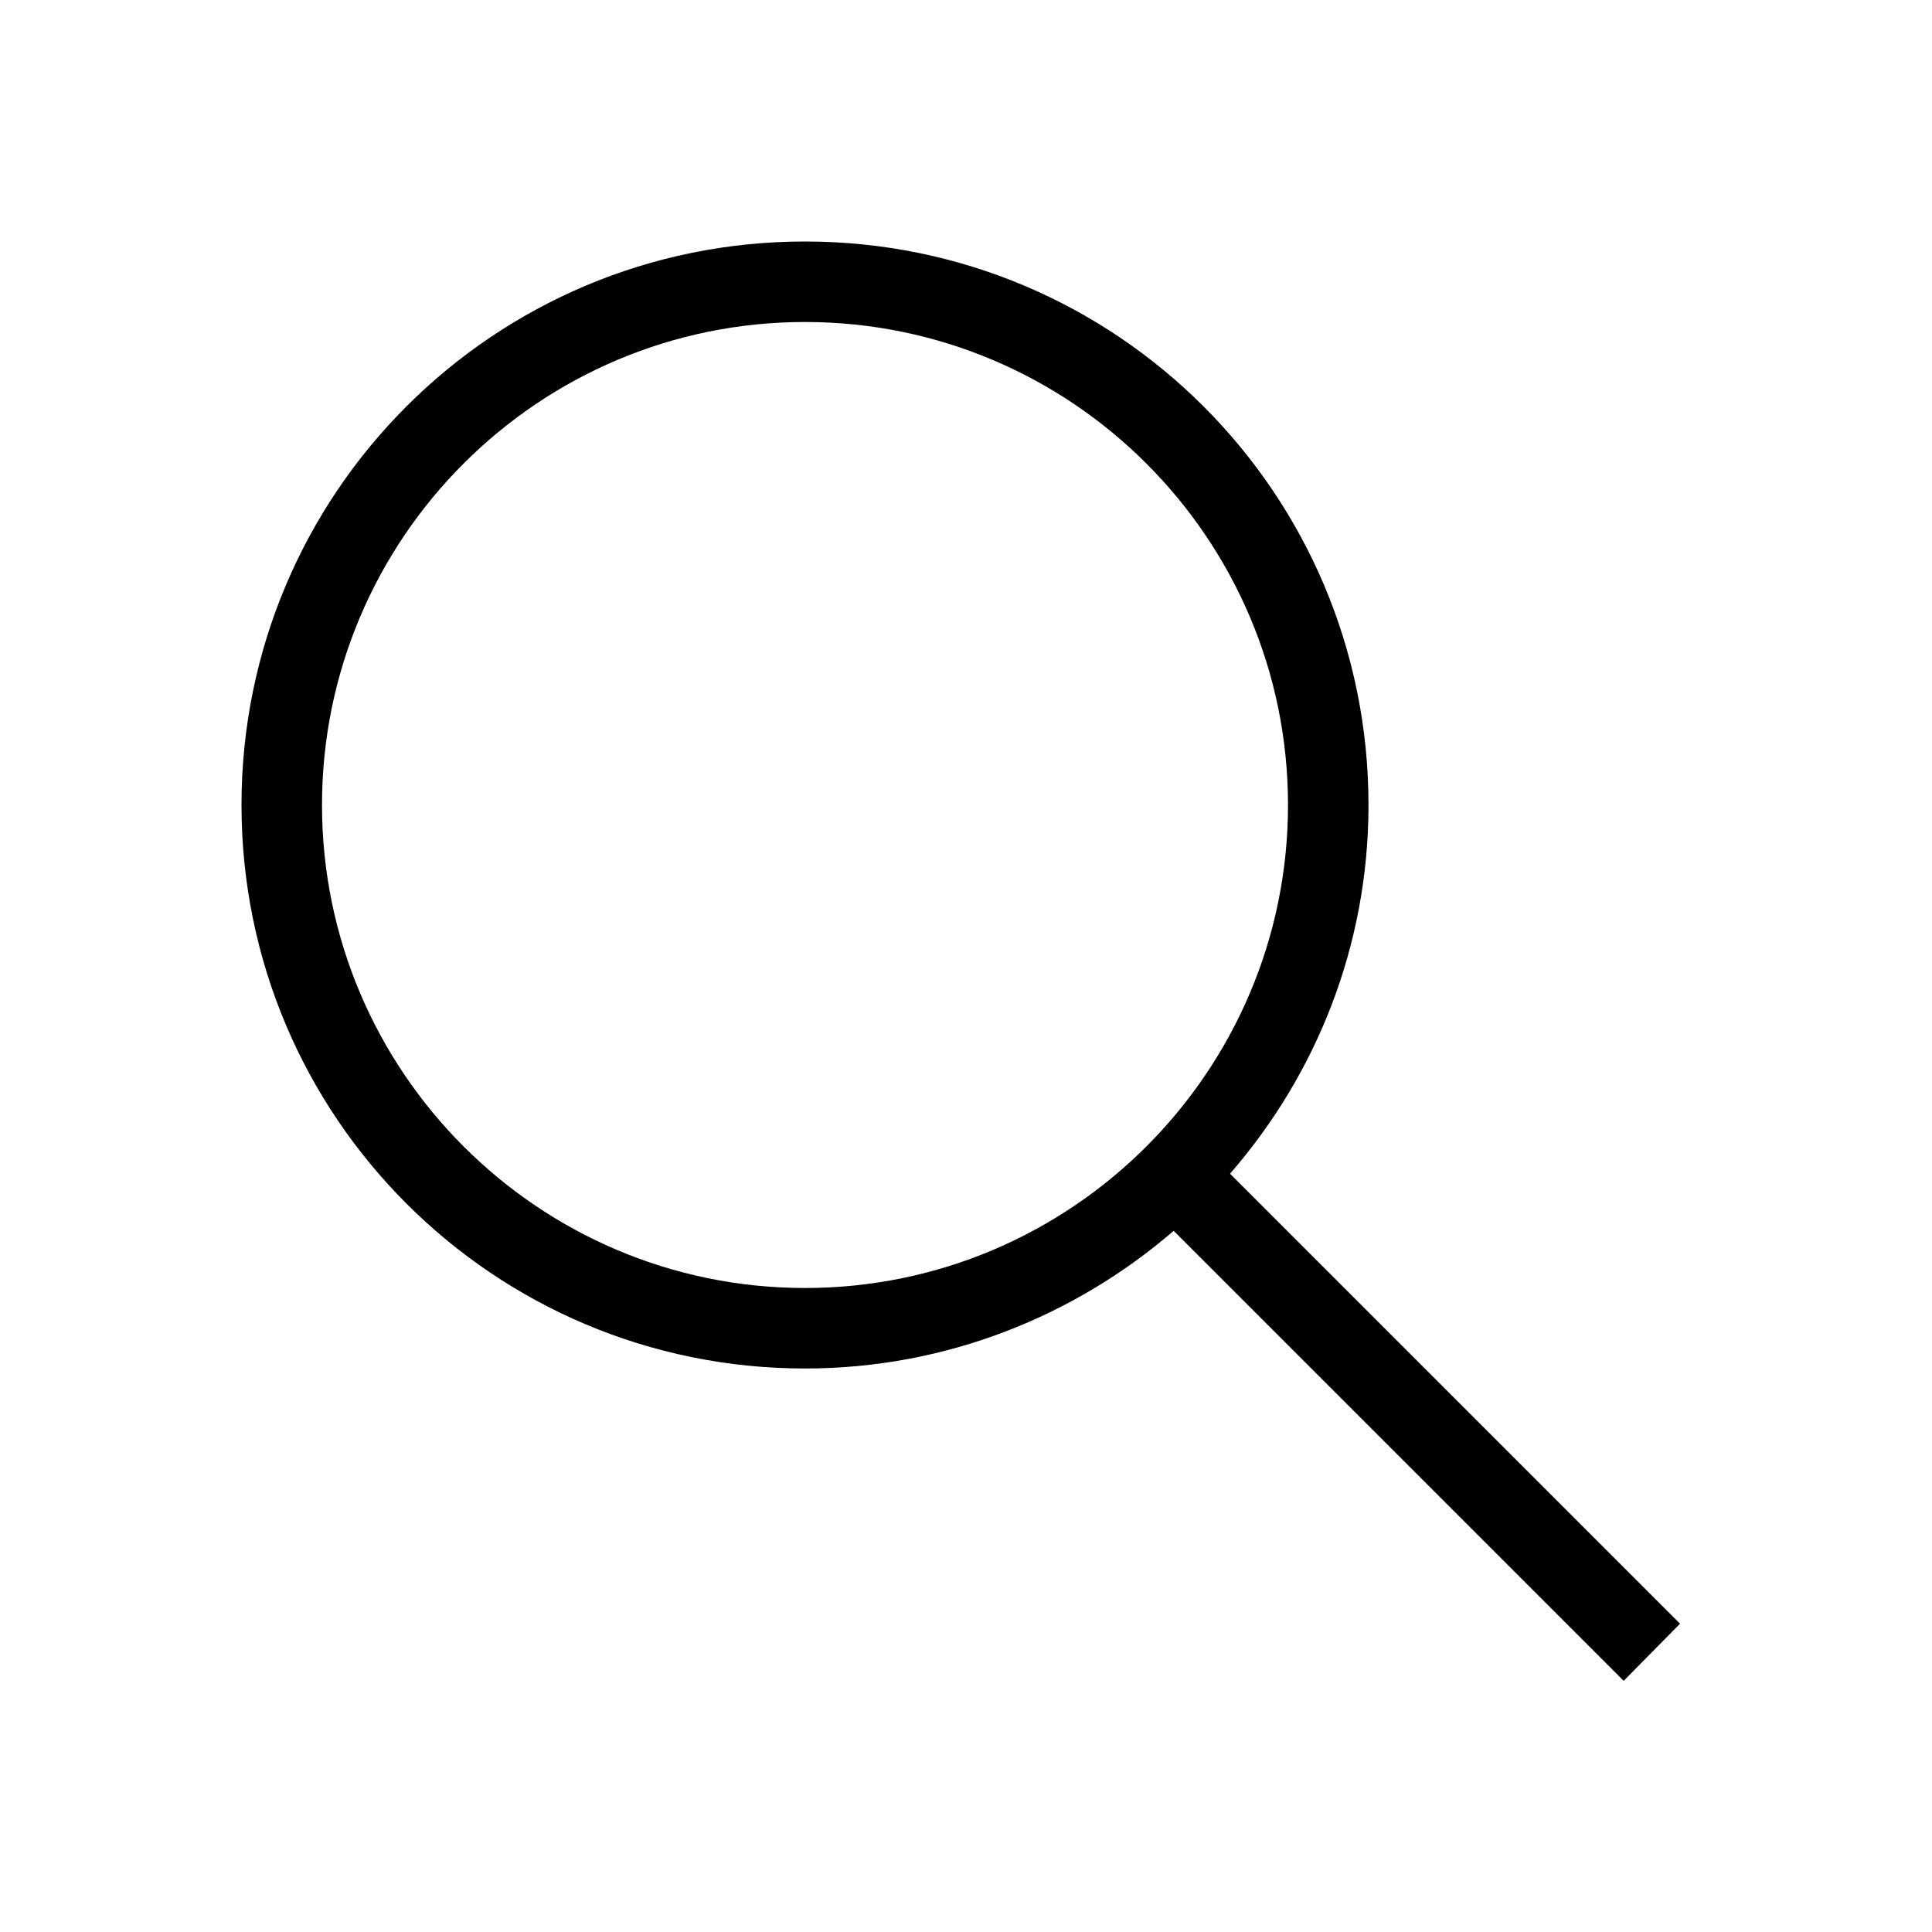
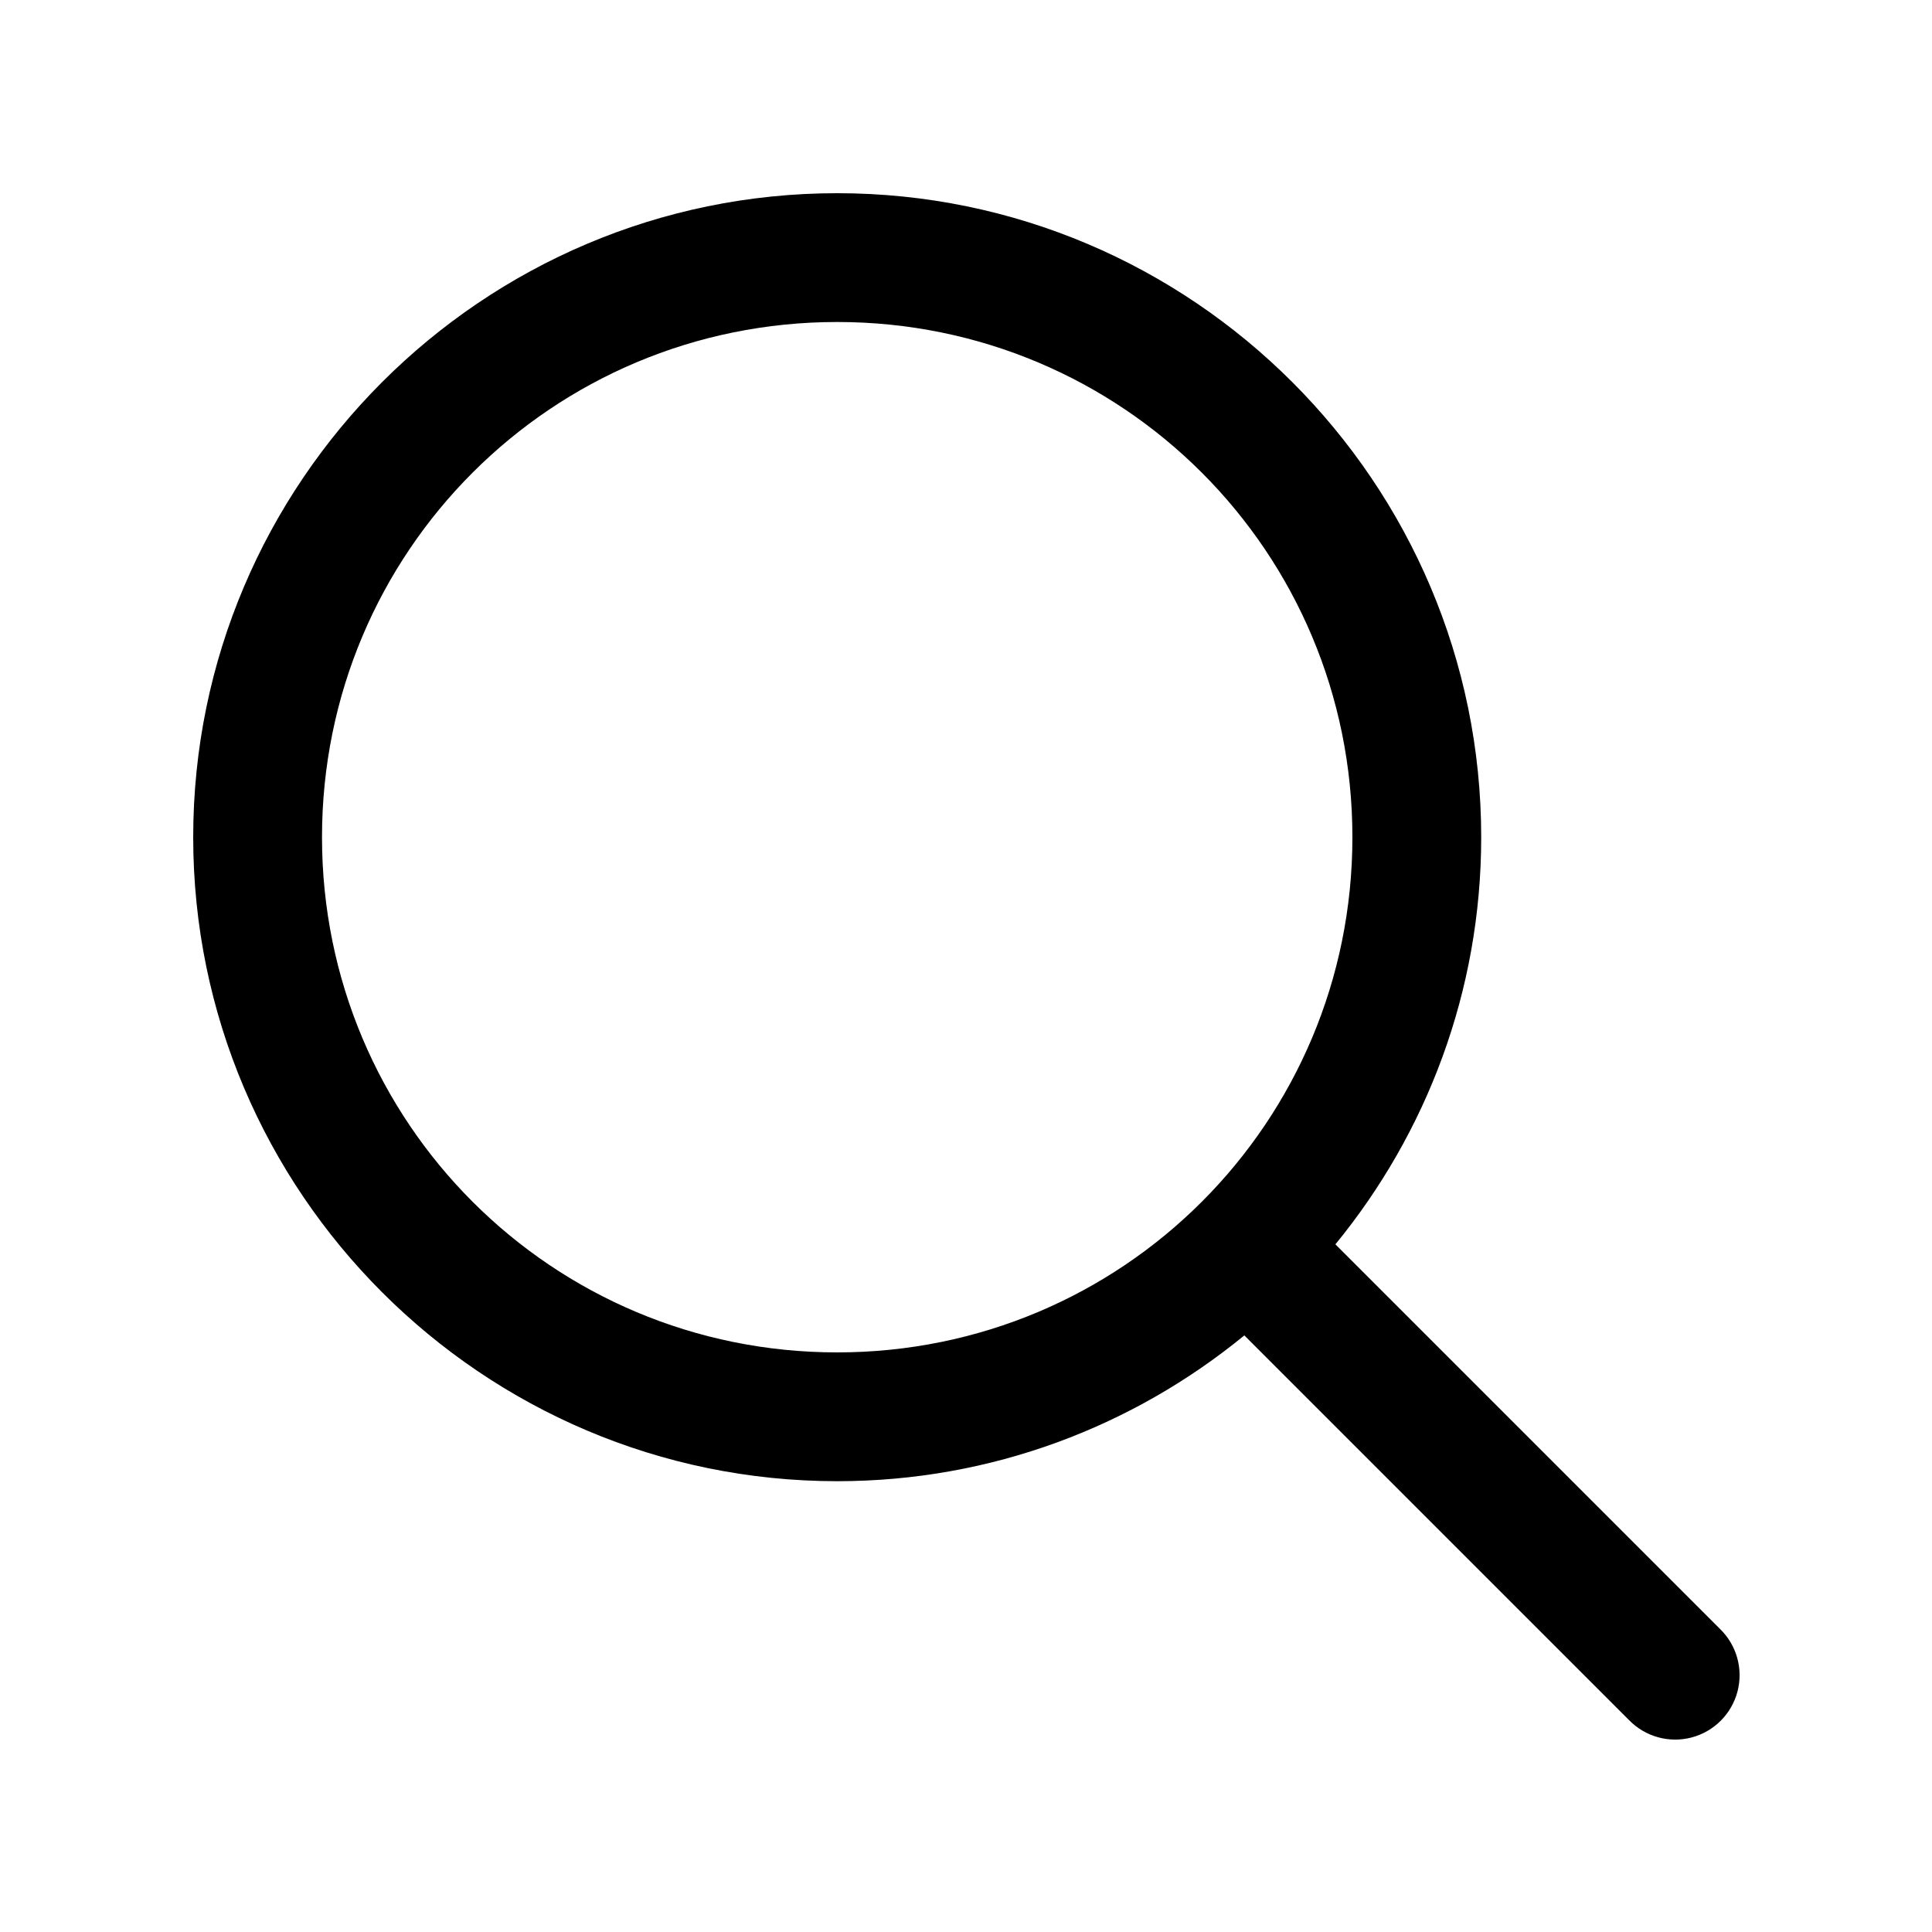
- <svg xmlns="http://www.w3.org/2000/svg" viewBox="0 0 24 24" preserveAspectRatio="xMidYMid meet" focusable="false" class="style-scope yt-icon" style="pointer-events: none; display: block; width: 100%; height: 100%;">
-   <g class="style-scope yt-icon">
-     <path d="M20.87,20.17l-5.59-5.59C16.35,13.35,17,11.75,17,10c0-3.87-3.13-7-7-7s-7,3.13-7,7s3.13,7,7,7c1.75,0,3.35-0.65,4.58-1.71 l5.59,5.59L20.87,20.17z M10,16c-3.31,0-6-2.69-6-6s2.69-6,6-6s6,2.69,6,6S13.31,16,10,16z" class="style-scope yt-icon" />
-   </g>
+ <svg xmlns="http://www.w3.org/2000/svg" viewBox="0 0 30 30" width="30px" height="30px">
+   <path d="M 13 3 C 7.489 3 3 7.489 3 13 C 3 18.511 7.489 23 13 23 C 15.397 23 17.597 22.149 19.322 20.736 L 25.293 26.707 A 1 1 0 1 0 26.707 25.293 L 20.736 19.322 C 22.149 17.597 23 15.397 23 13 C 23 7.489 18.511 3 13 3 z M 13 5 C 17.43 5 21 8.57 21 13 C 21 17.43 17.43 21 13 21 C 8.57 21 5 17.43 5 13 C 5 8.57 8.57 5 13 5 z" />
</svg>
